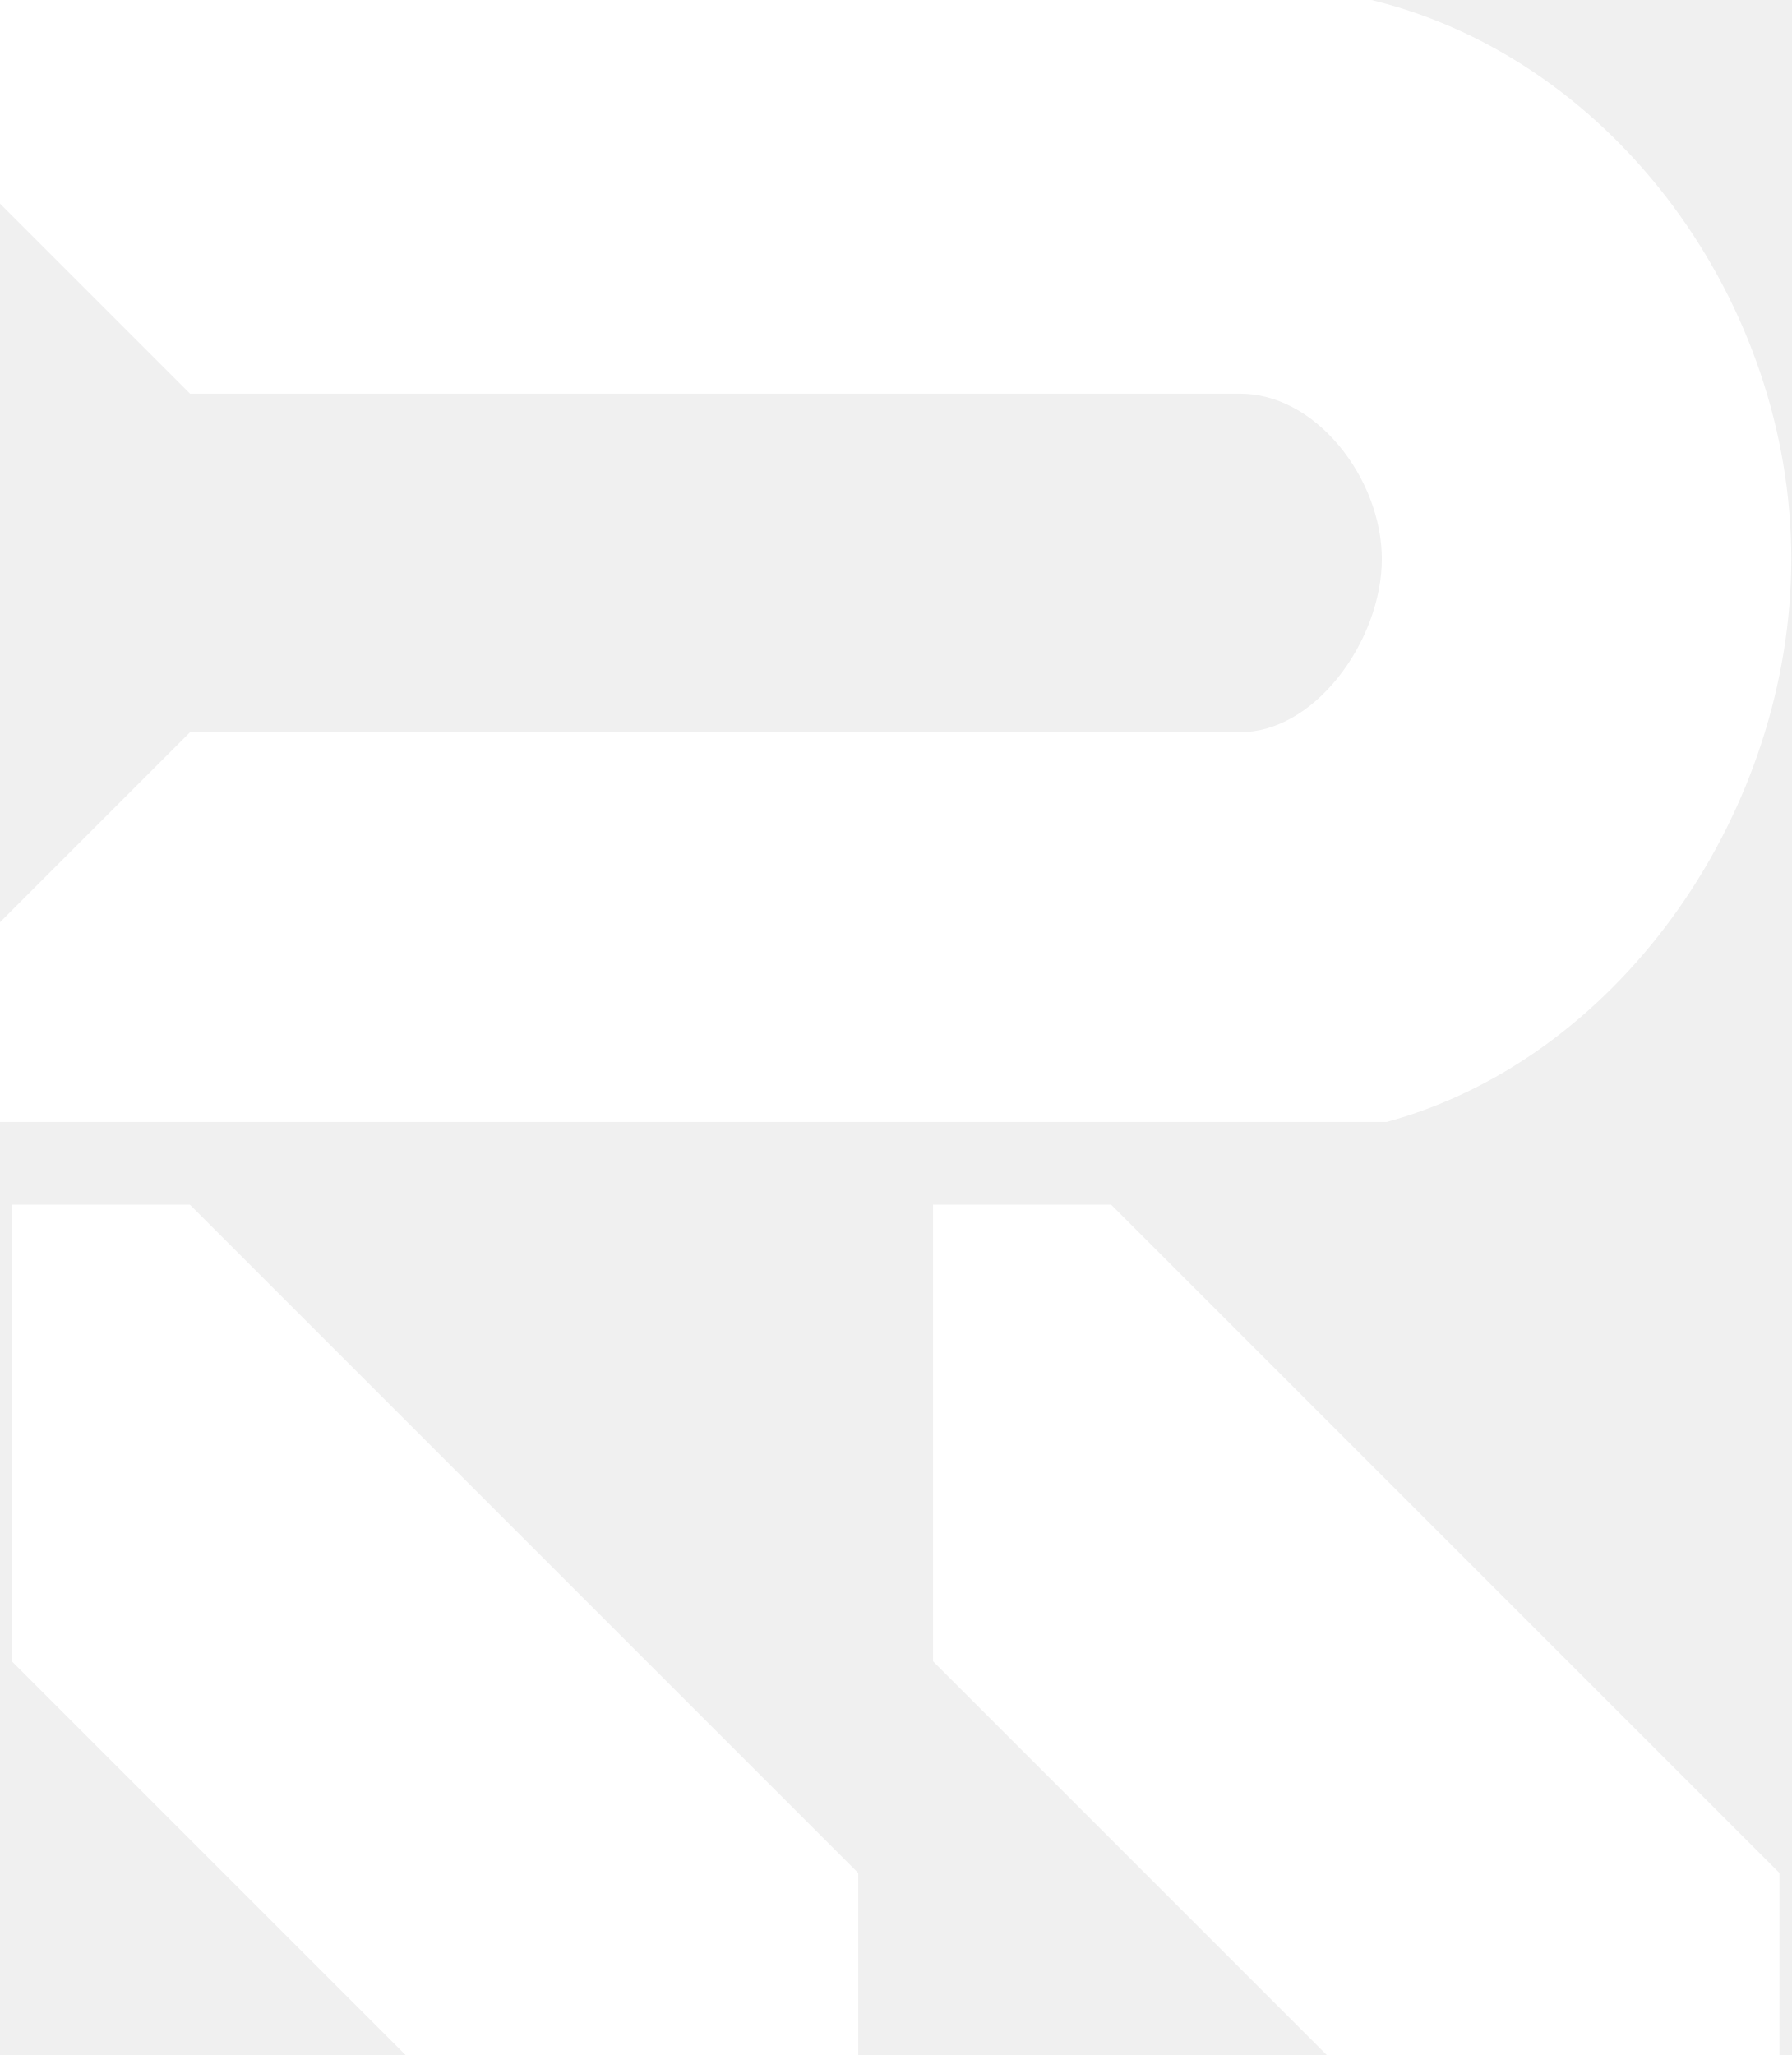
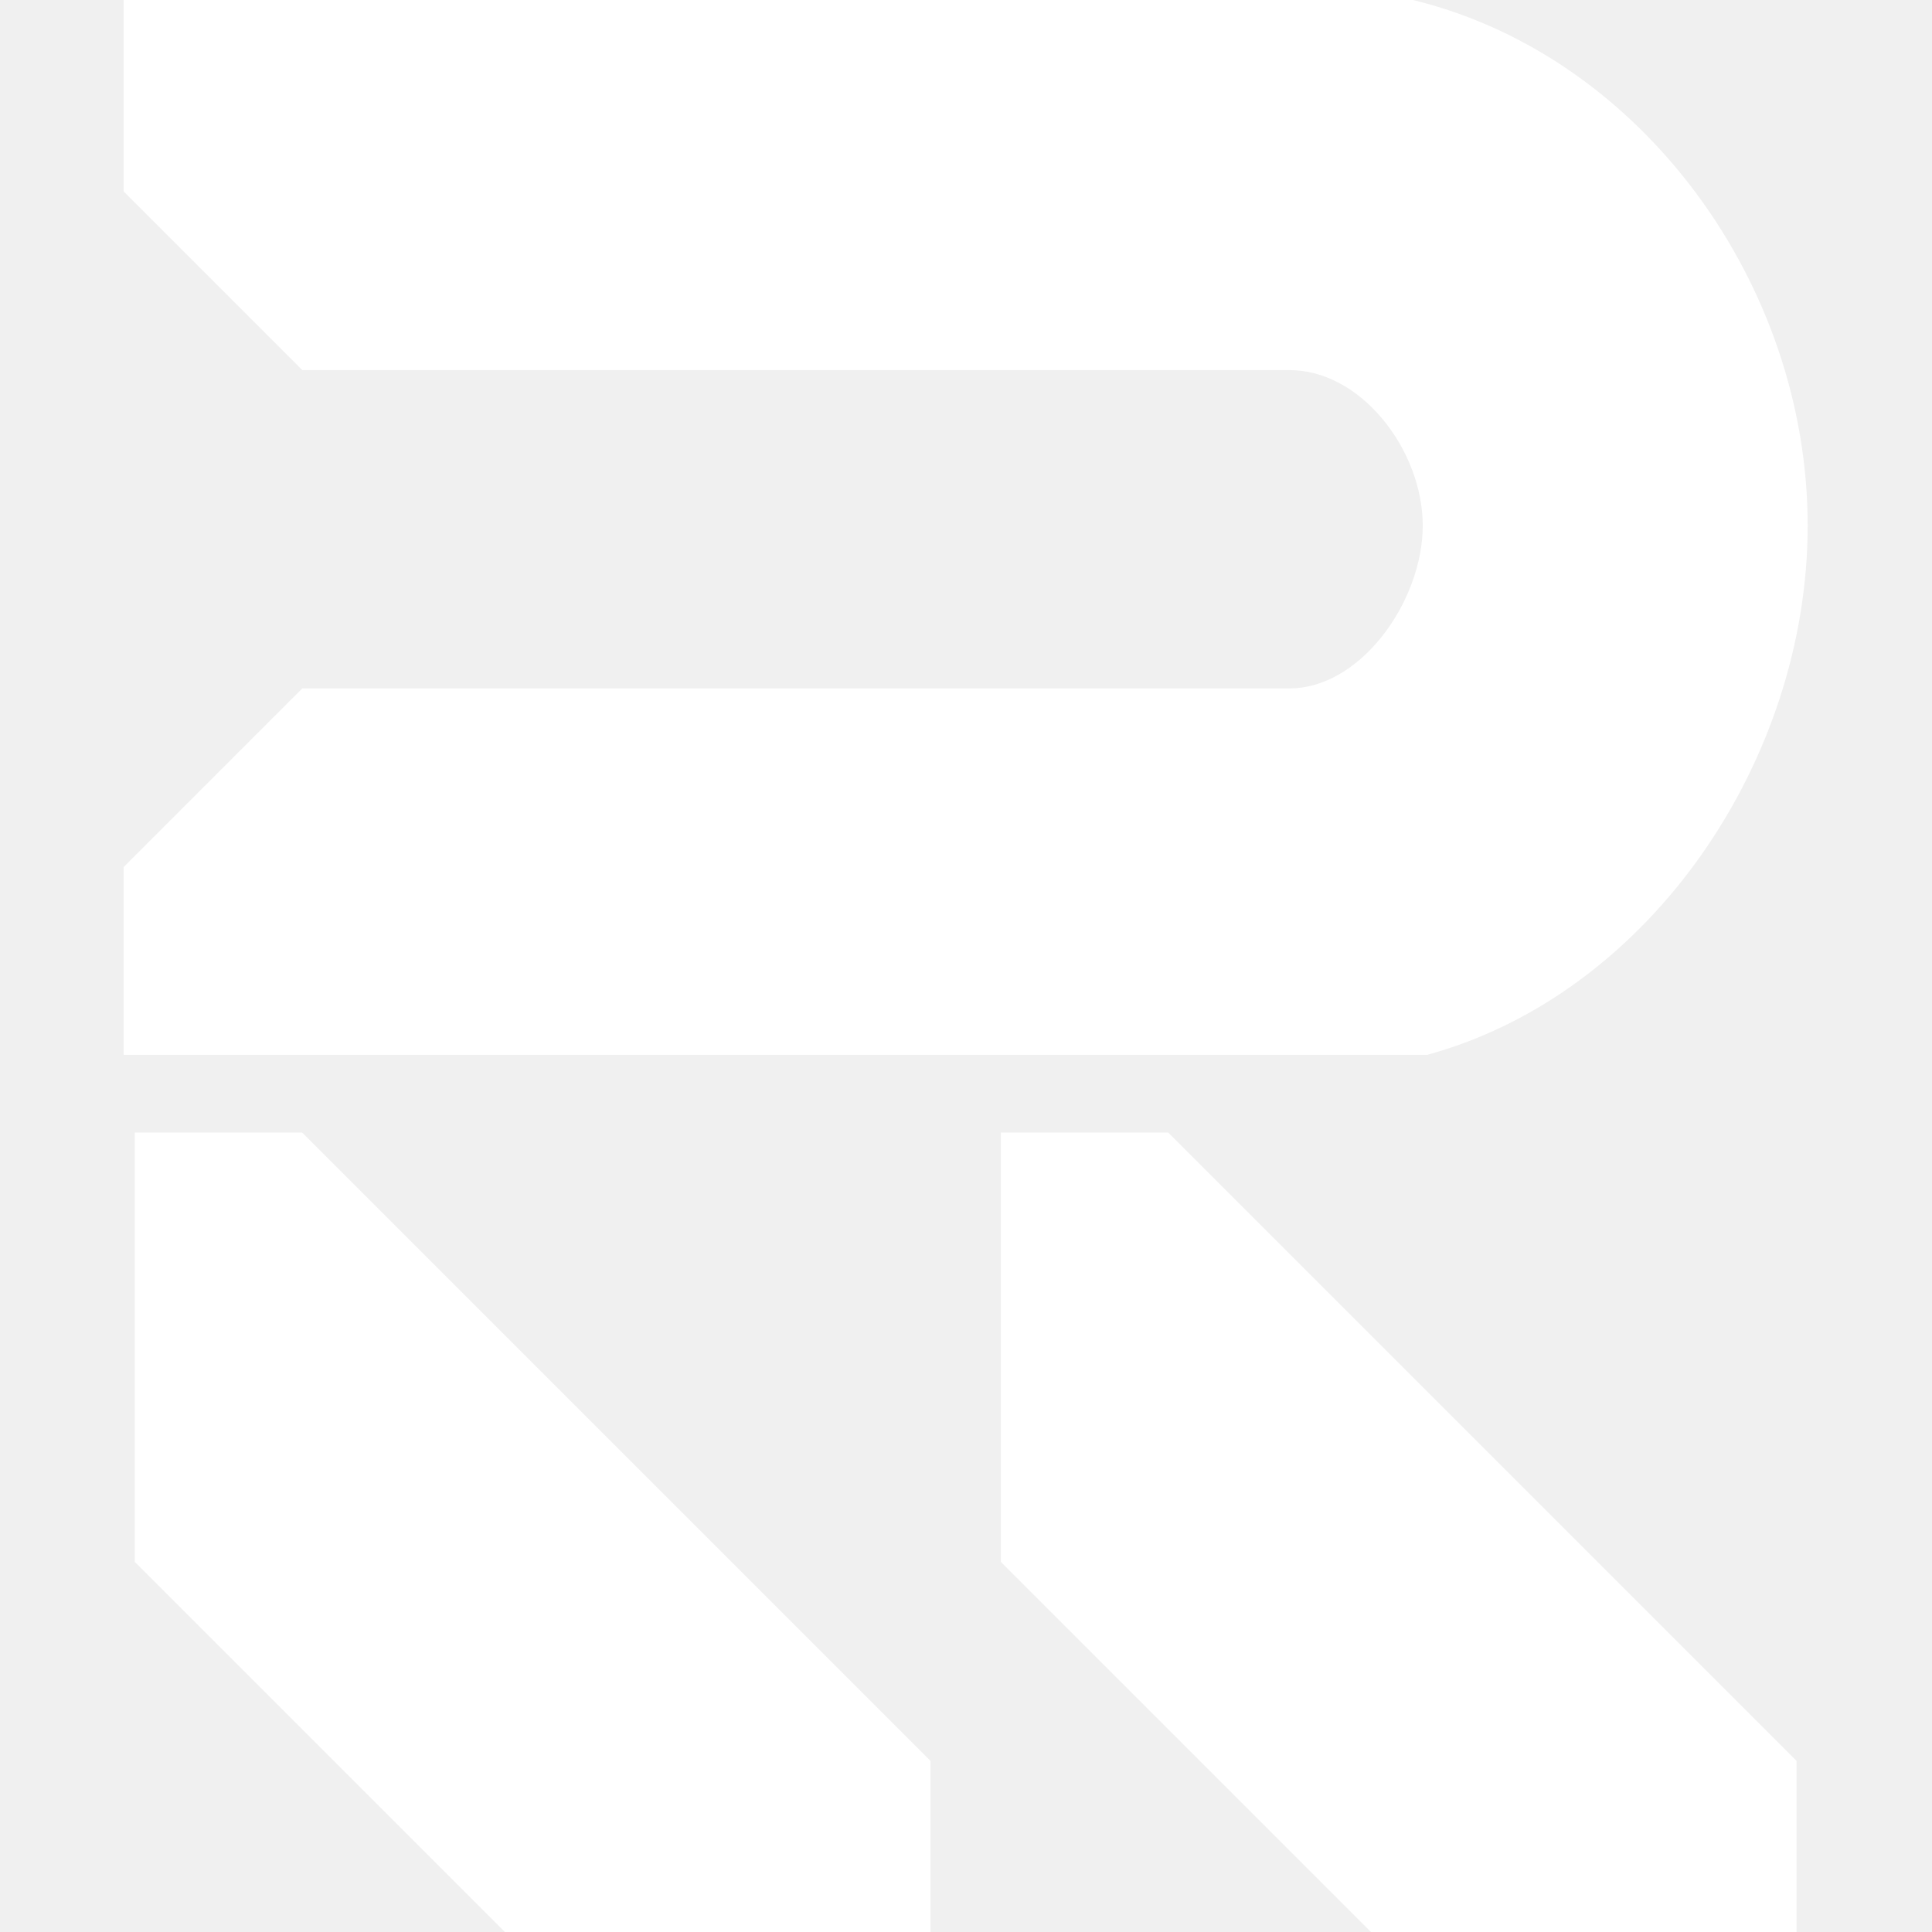
- <svg xmlns="http://www.w3.org/2000/svg" width="436" height="500" viewBox="0 0 436 500" fill="none">
+ <svg xmlns="http://www.w3.org/2000/svg" width="250" height="250" viewBox="0 0 436 500" fill="none">
  <path d="M333.691 0H0V49.548L46.238 95.785H301.724C310.482 95.785 319.018 100.411 325.616 108.225C332.225 116.05 336.207 126.33 336.207 136.015C336.207 145.75 332.187 156.575 325.481 164.929C318.763 173.296 310.241 178.161 301.724 178.161H46.238L0 224.399V272.988H337.382L338.54 272.658C395.257 256.498 435.824 196.713 435.824 136.015C435.824 73.798 393.266 15.083 334.733 0.264L333.691 0Z" fill="white" />
  <path d="M208.812 455.726V500H98.66L2.874 404.213V293.103H46.189L208.812 455.726Z" fill="white" />
  <path d="M432.952 455.725V499.998H322.799L227.013 404.212V293.101H270.328L432.952 455.725Z" fill="white" />
</svg>
